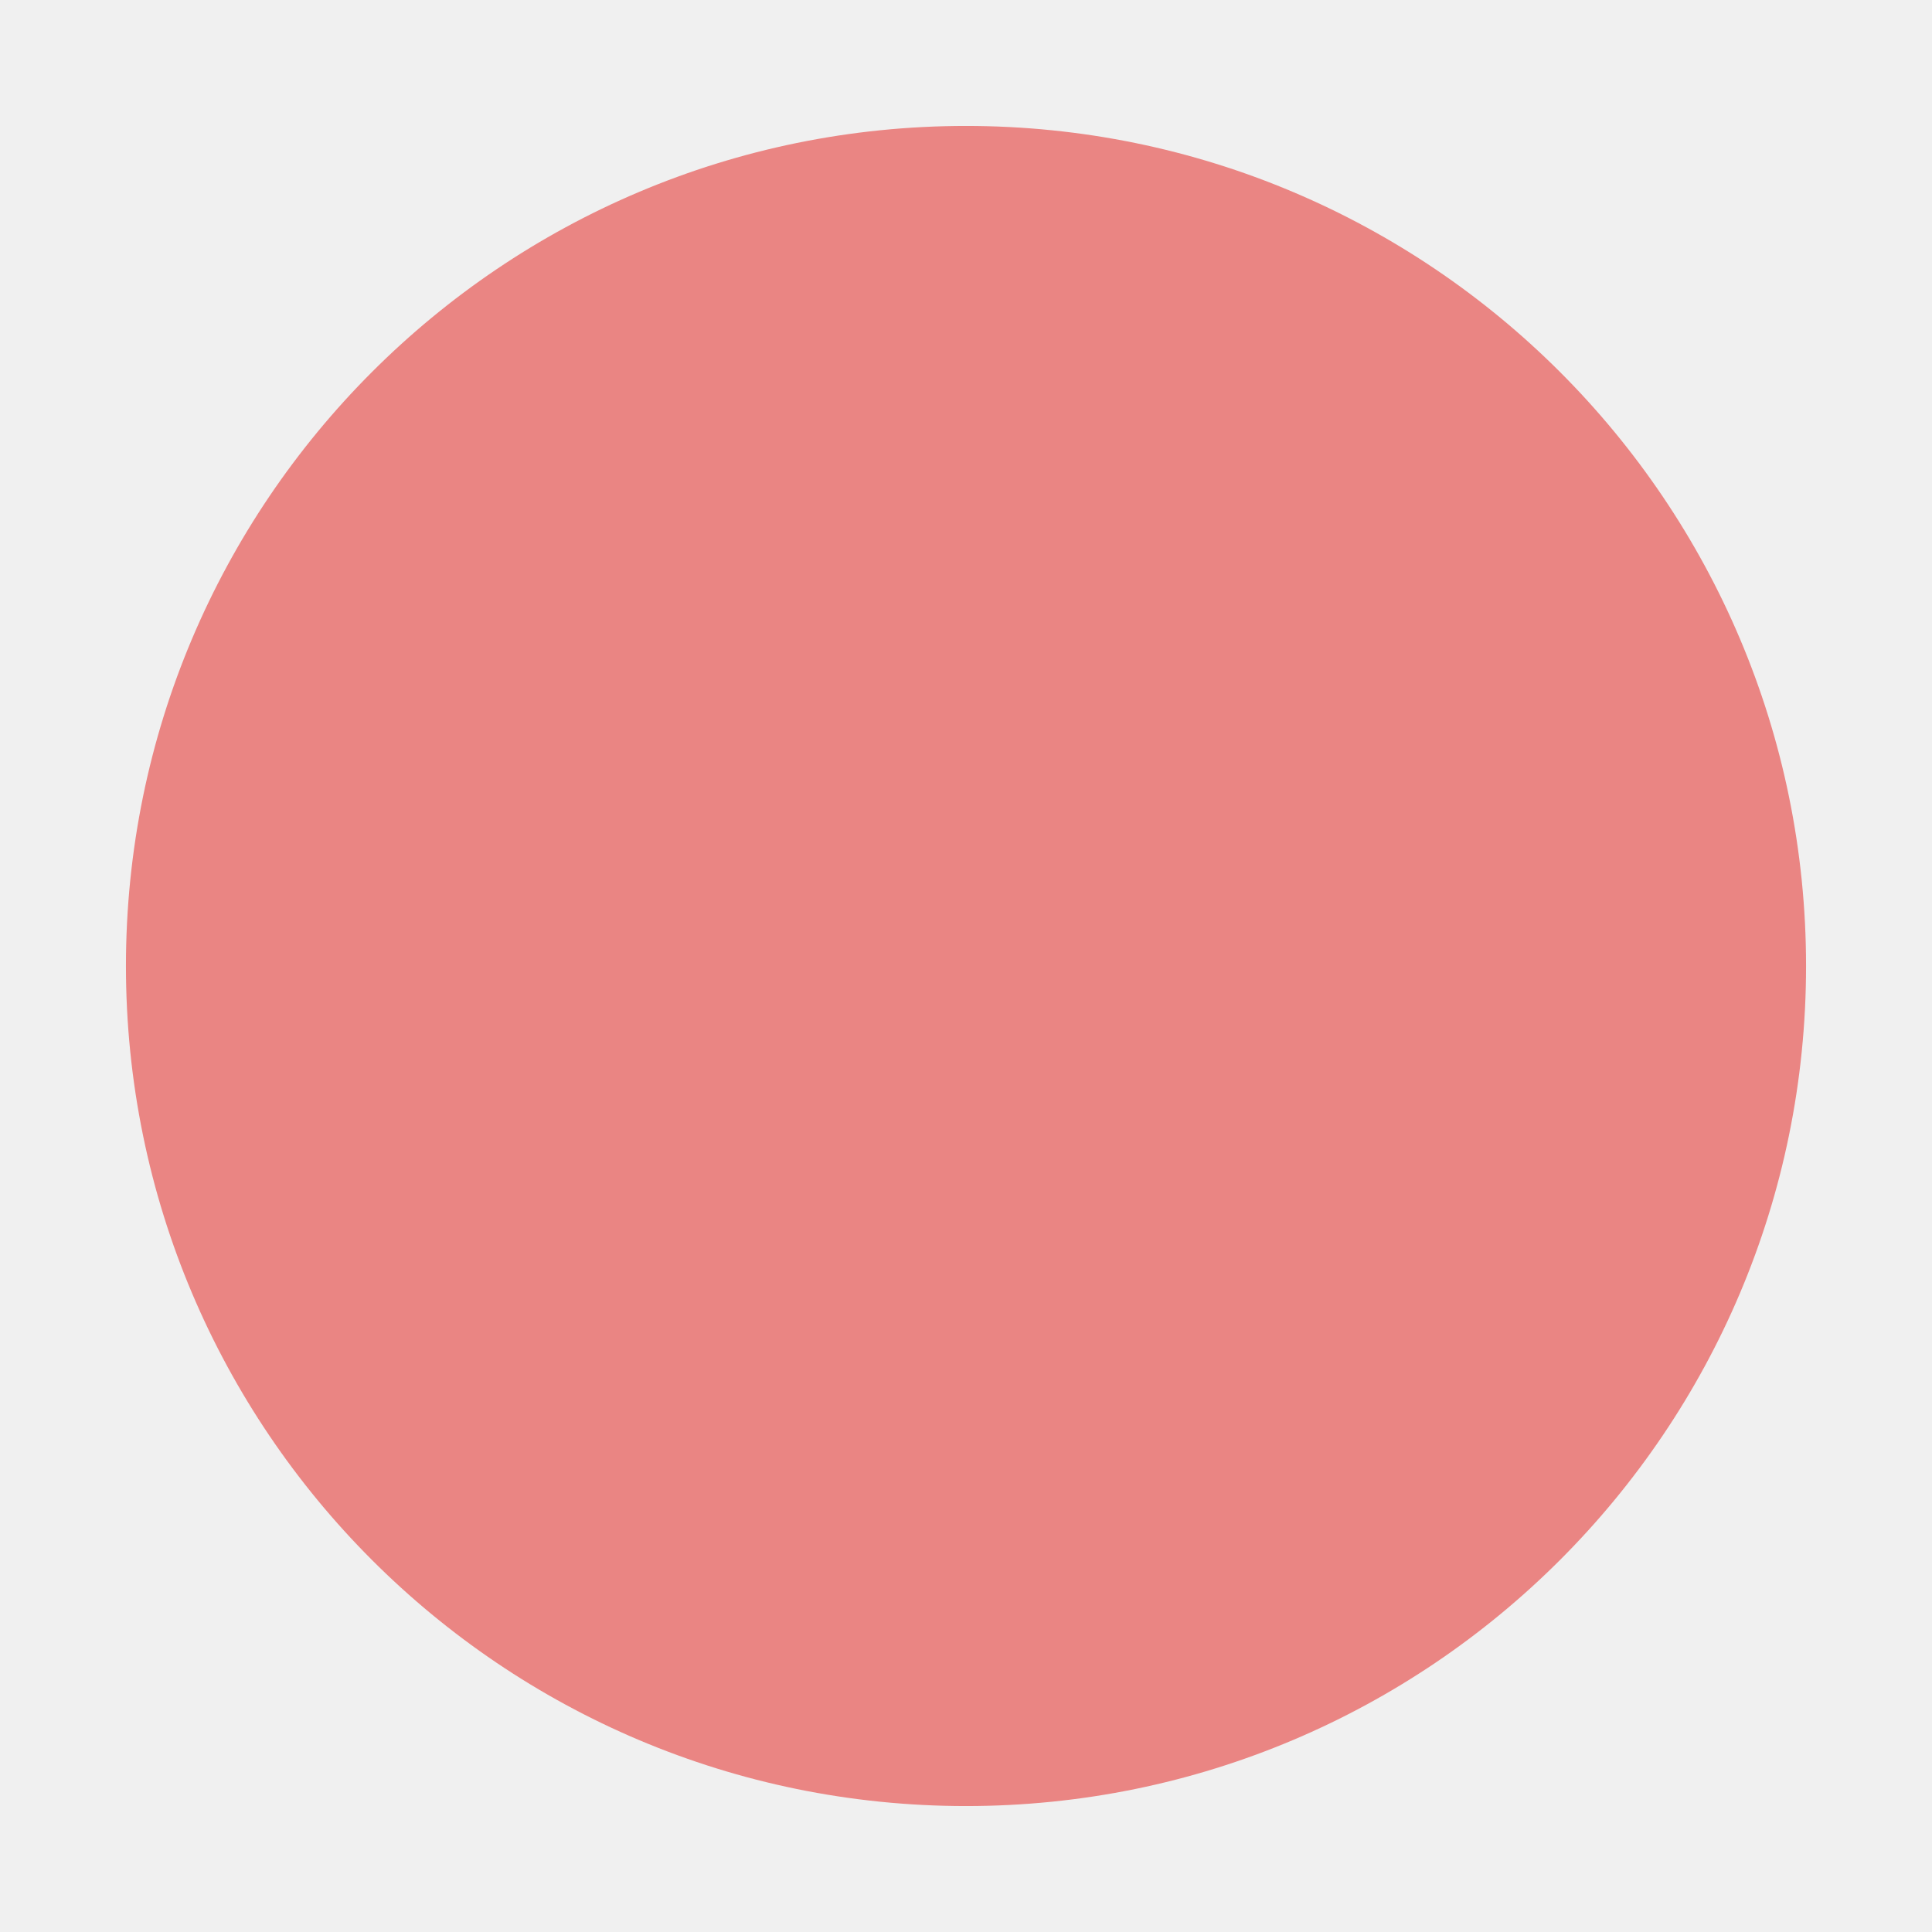
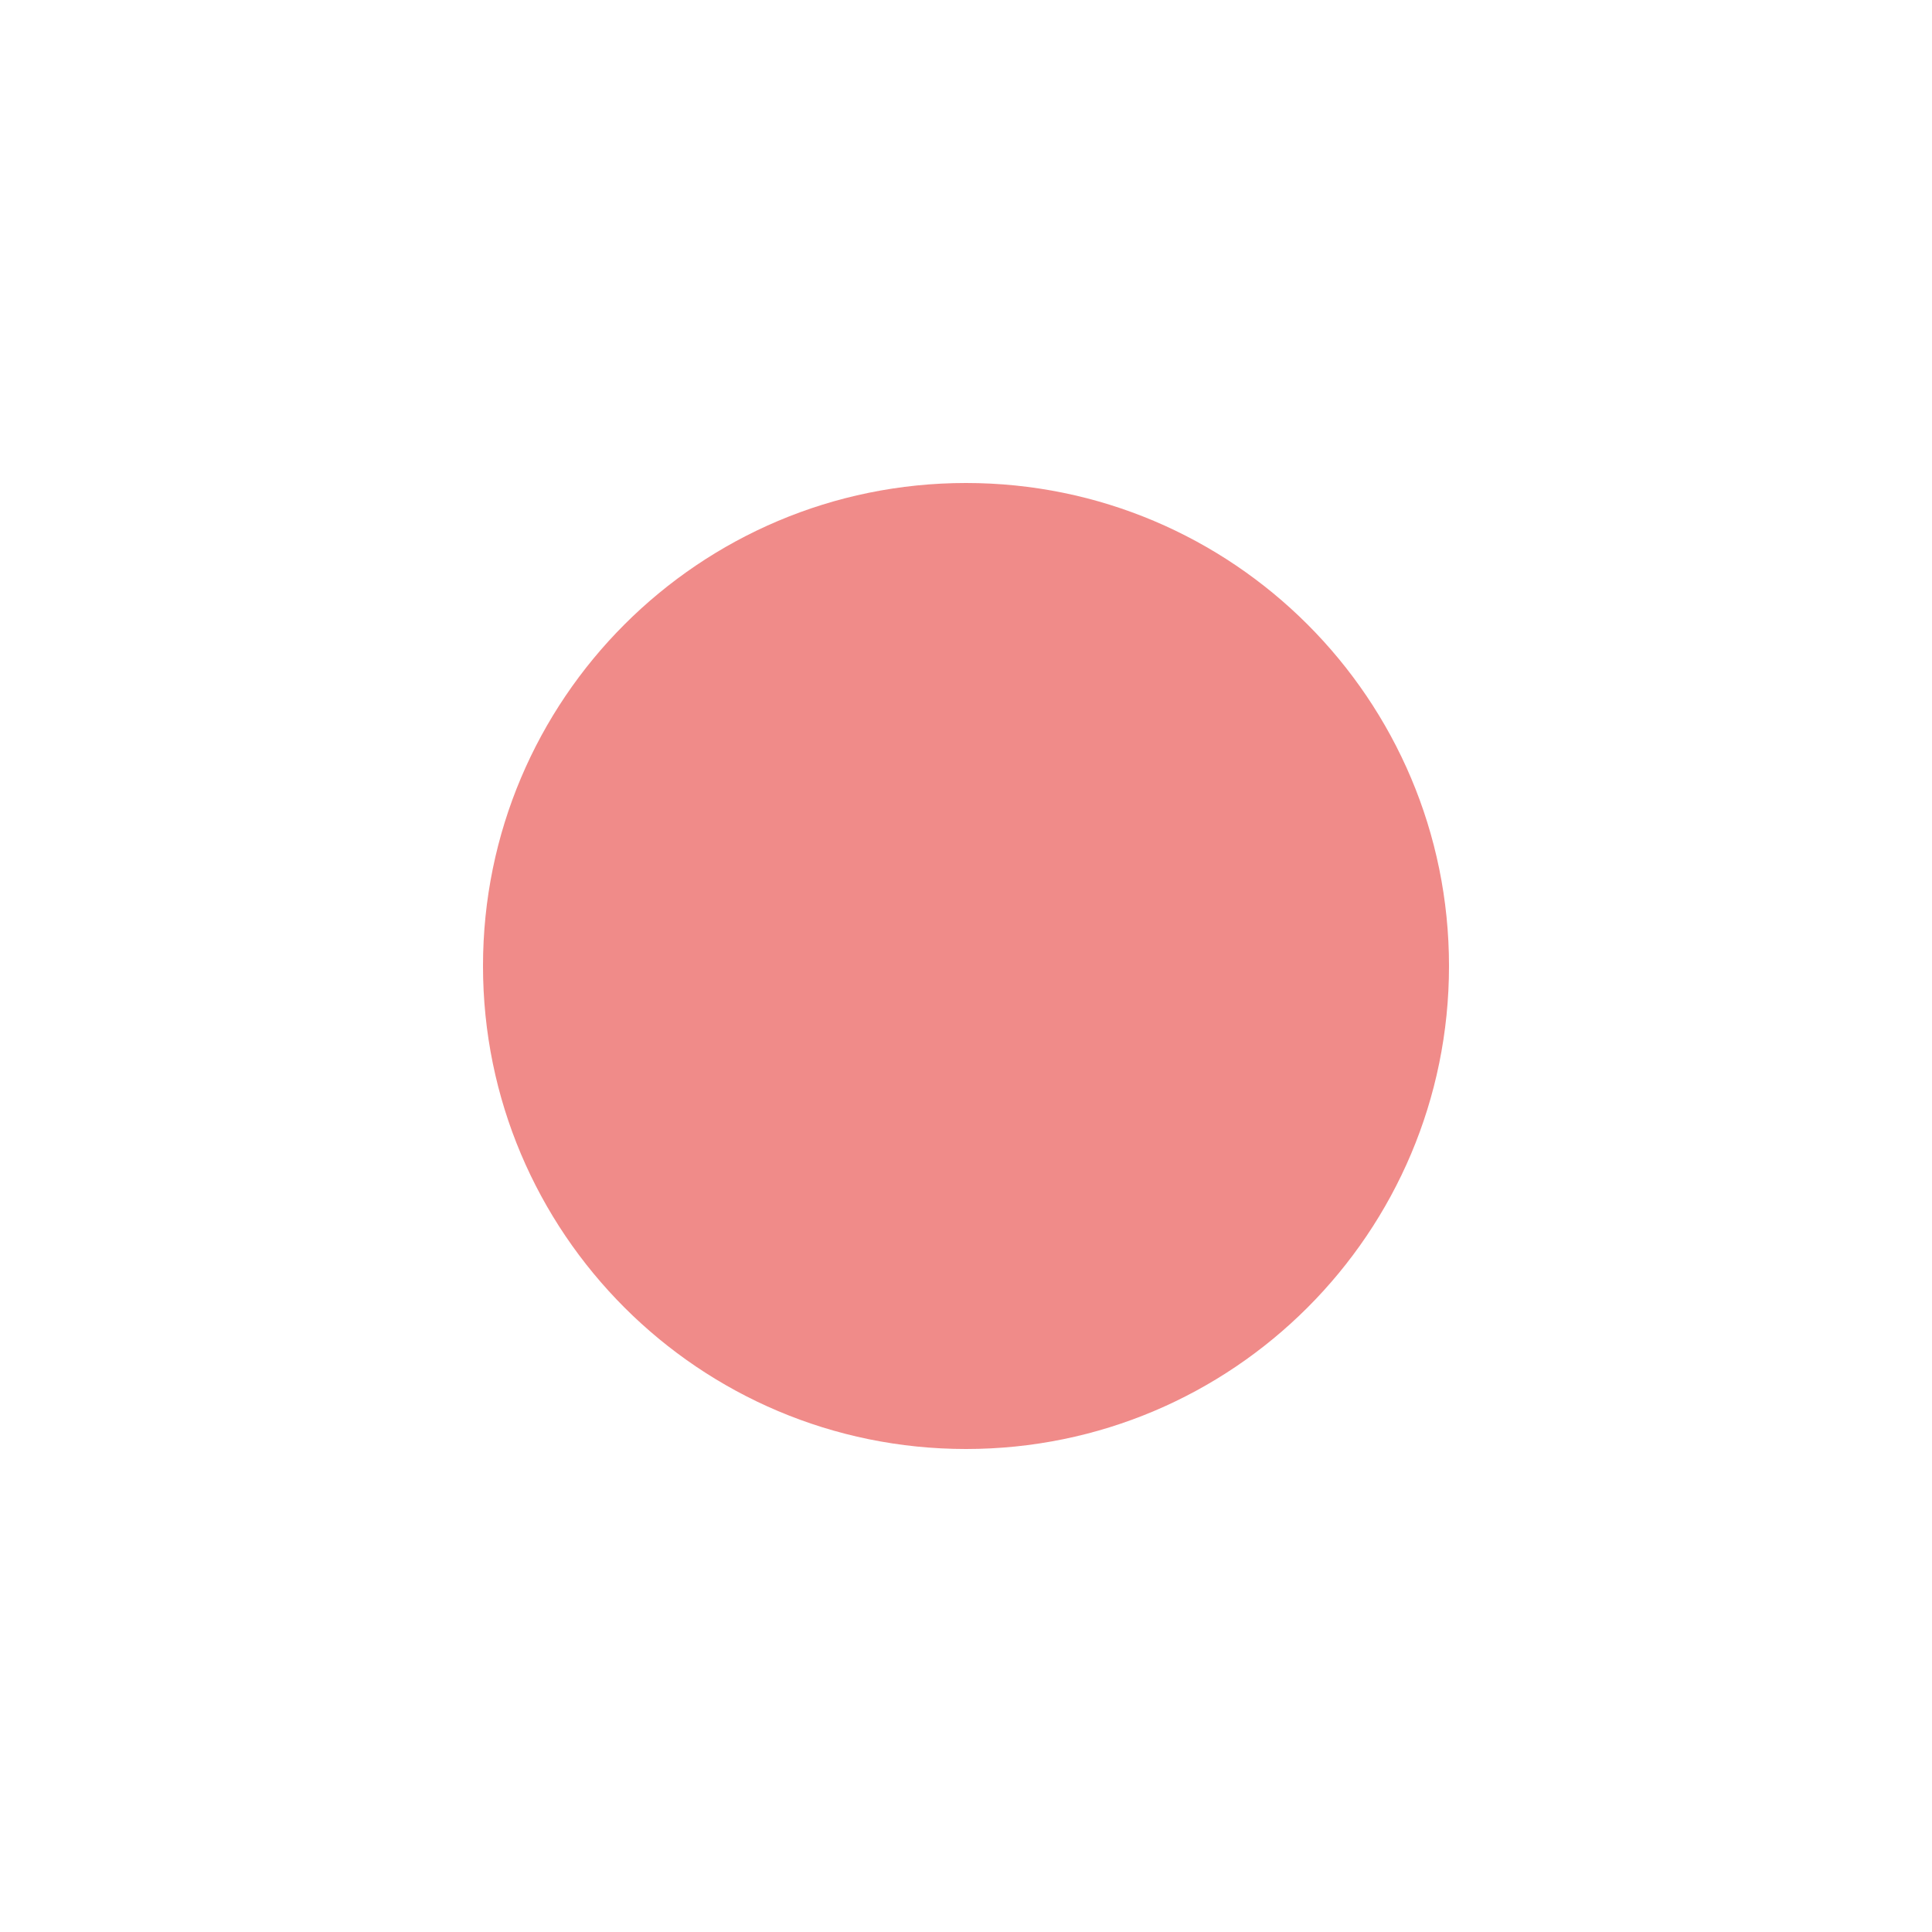
- <svg xmlns="http://www.w3.org/2000/svg" height="16" width="16" version="1.1" id="svg6">
-   <defs id="defs10" />
-   <path d="M 0,0 H 16 V 16 H 0 Z" id="path2" style="fill:none" />
-   <path d="M 8,1.043 A 6.957,6.957 0 1 0 8,14.957 6.957,6.957 0 0 0 8,1.043 Z" id="path4" style="fill:#e63d3a;fill-opacity:1;fill-rule:evenodd;opacity:0.6" />
+ <svg xmlns="http://www.w3.org/2000/svg" width="32" height="32">
+   <path fill="#ffffff" d="M0 0h32v32H0z" />
+   <path fill="#fff" fill-opacity=".1" d="M0 0h32v1H0z" />
+   <circle r="8" cy="16" cx="16" fill="#e63d3a" opacity=".6" />
</svg>
